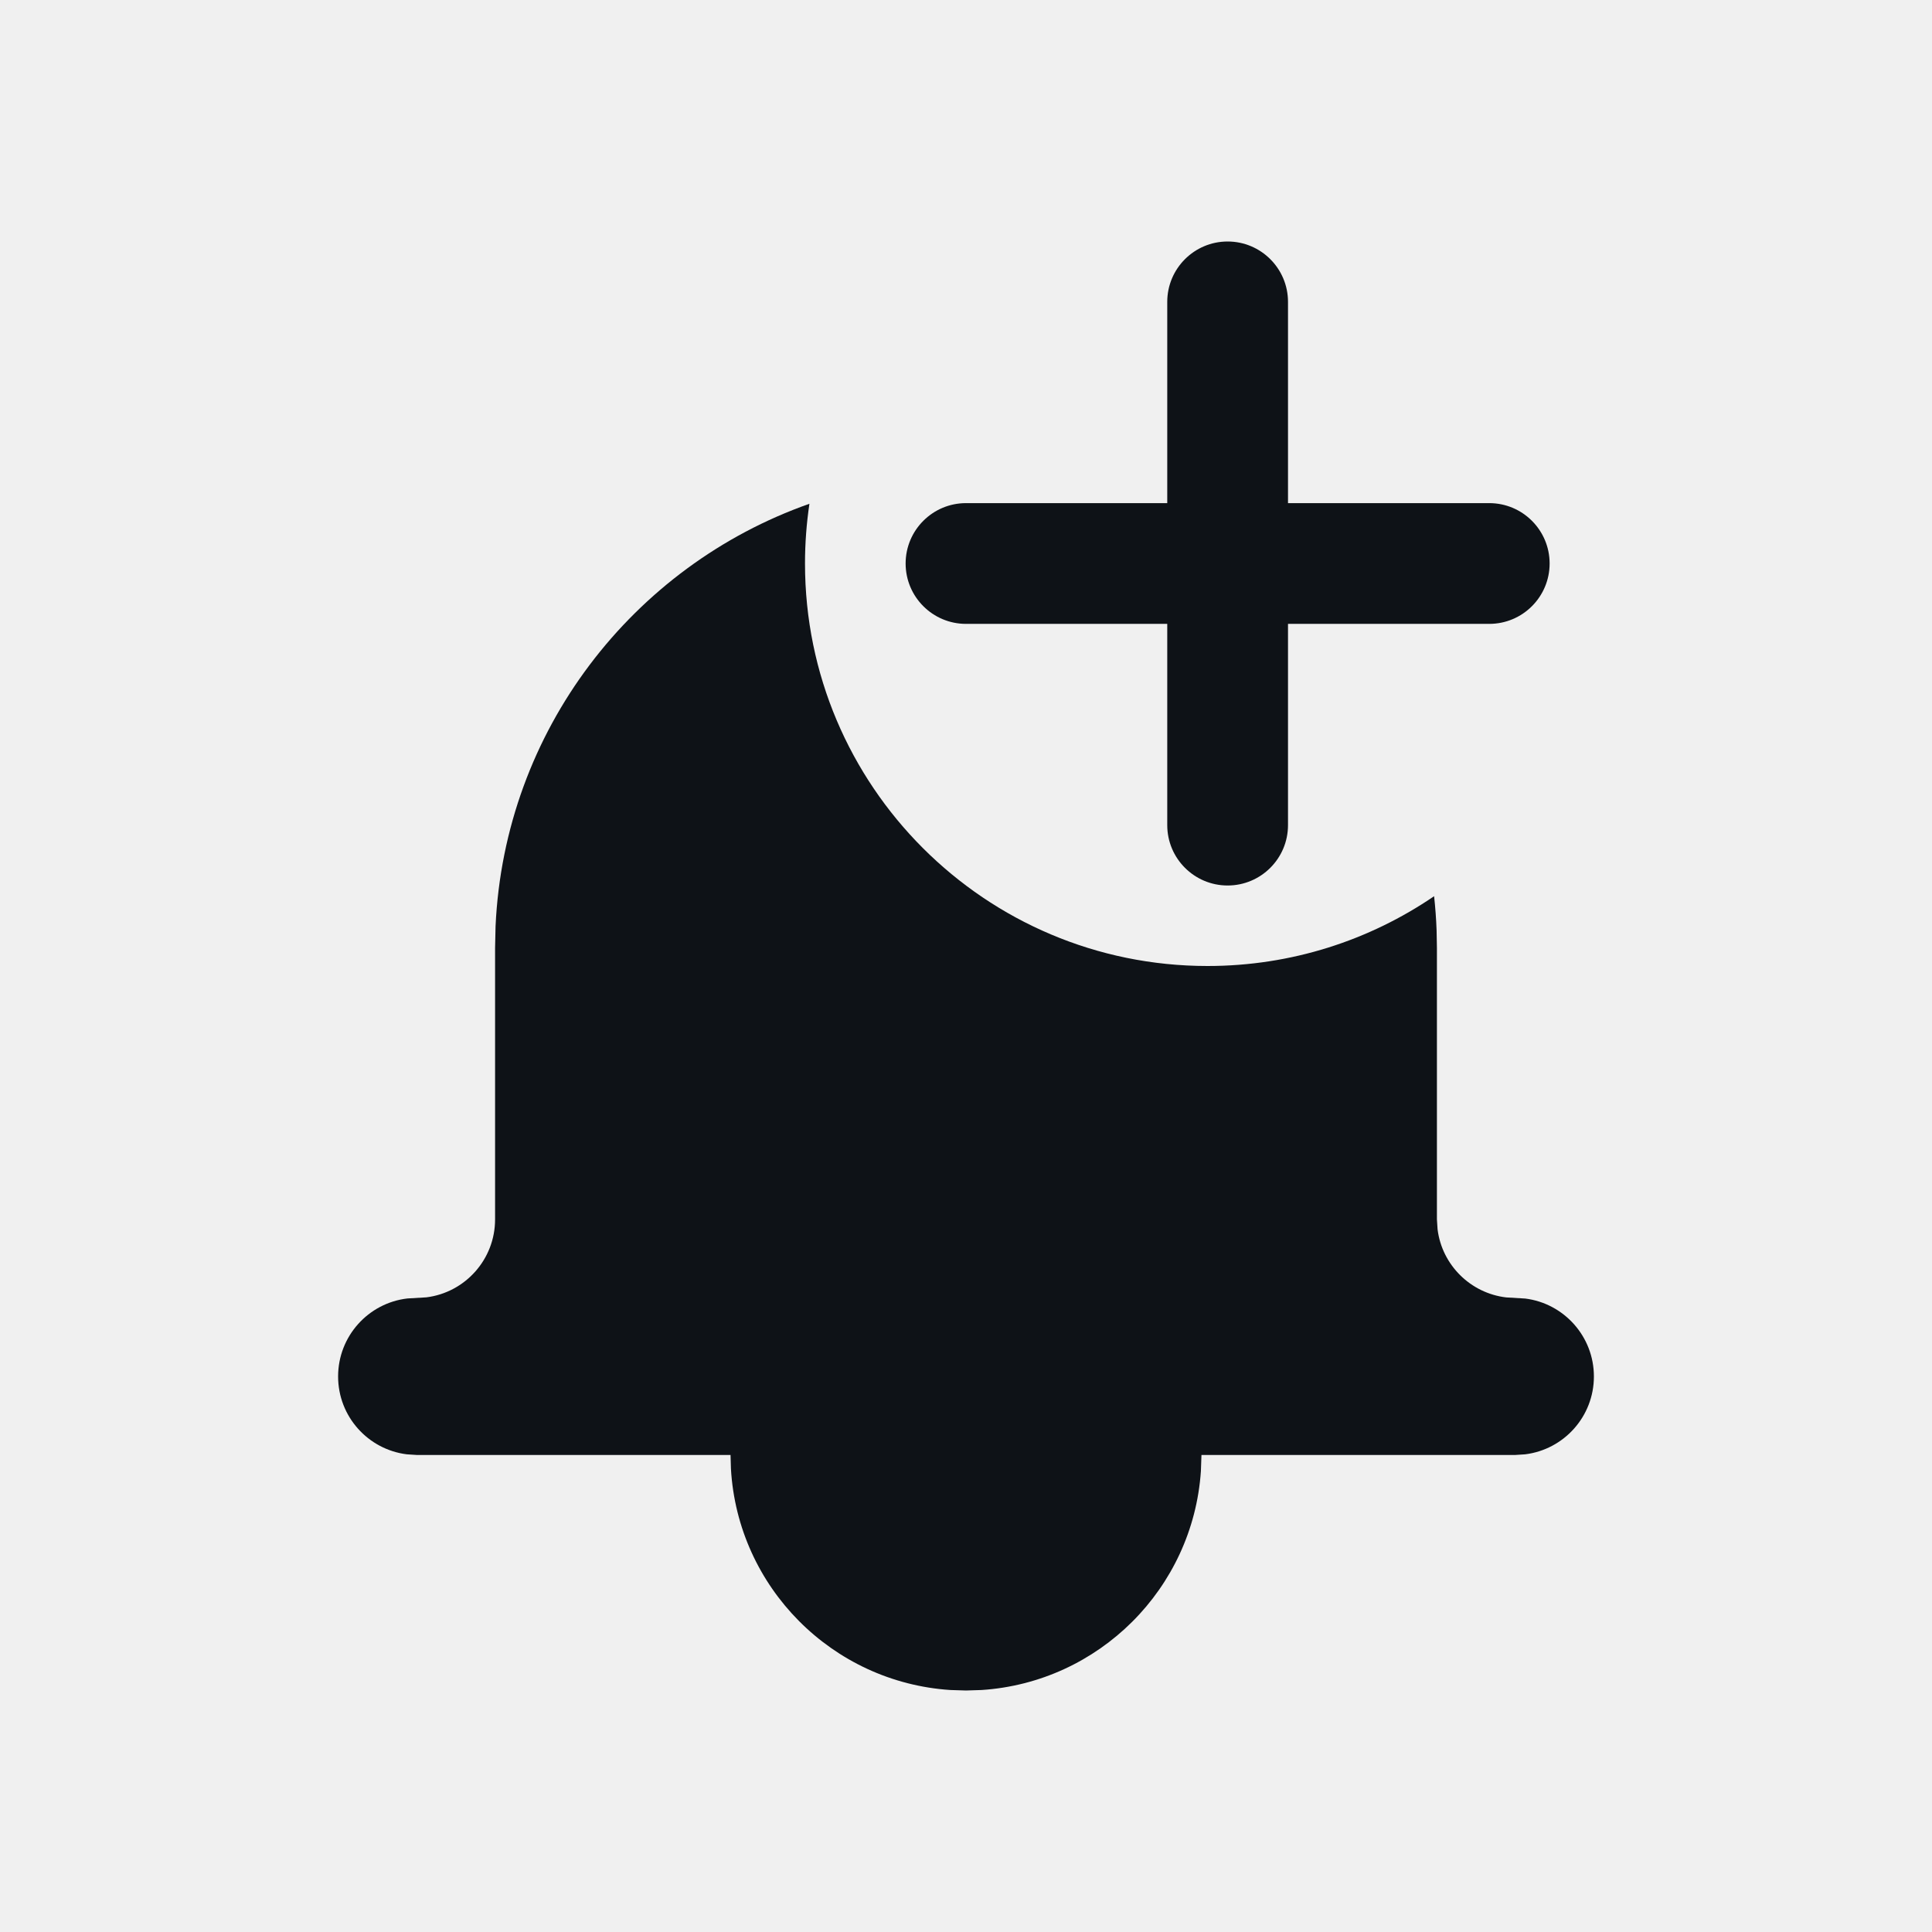
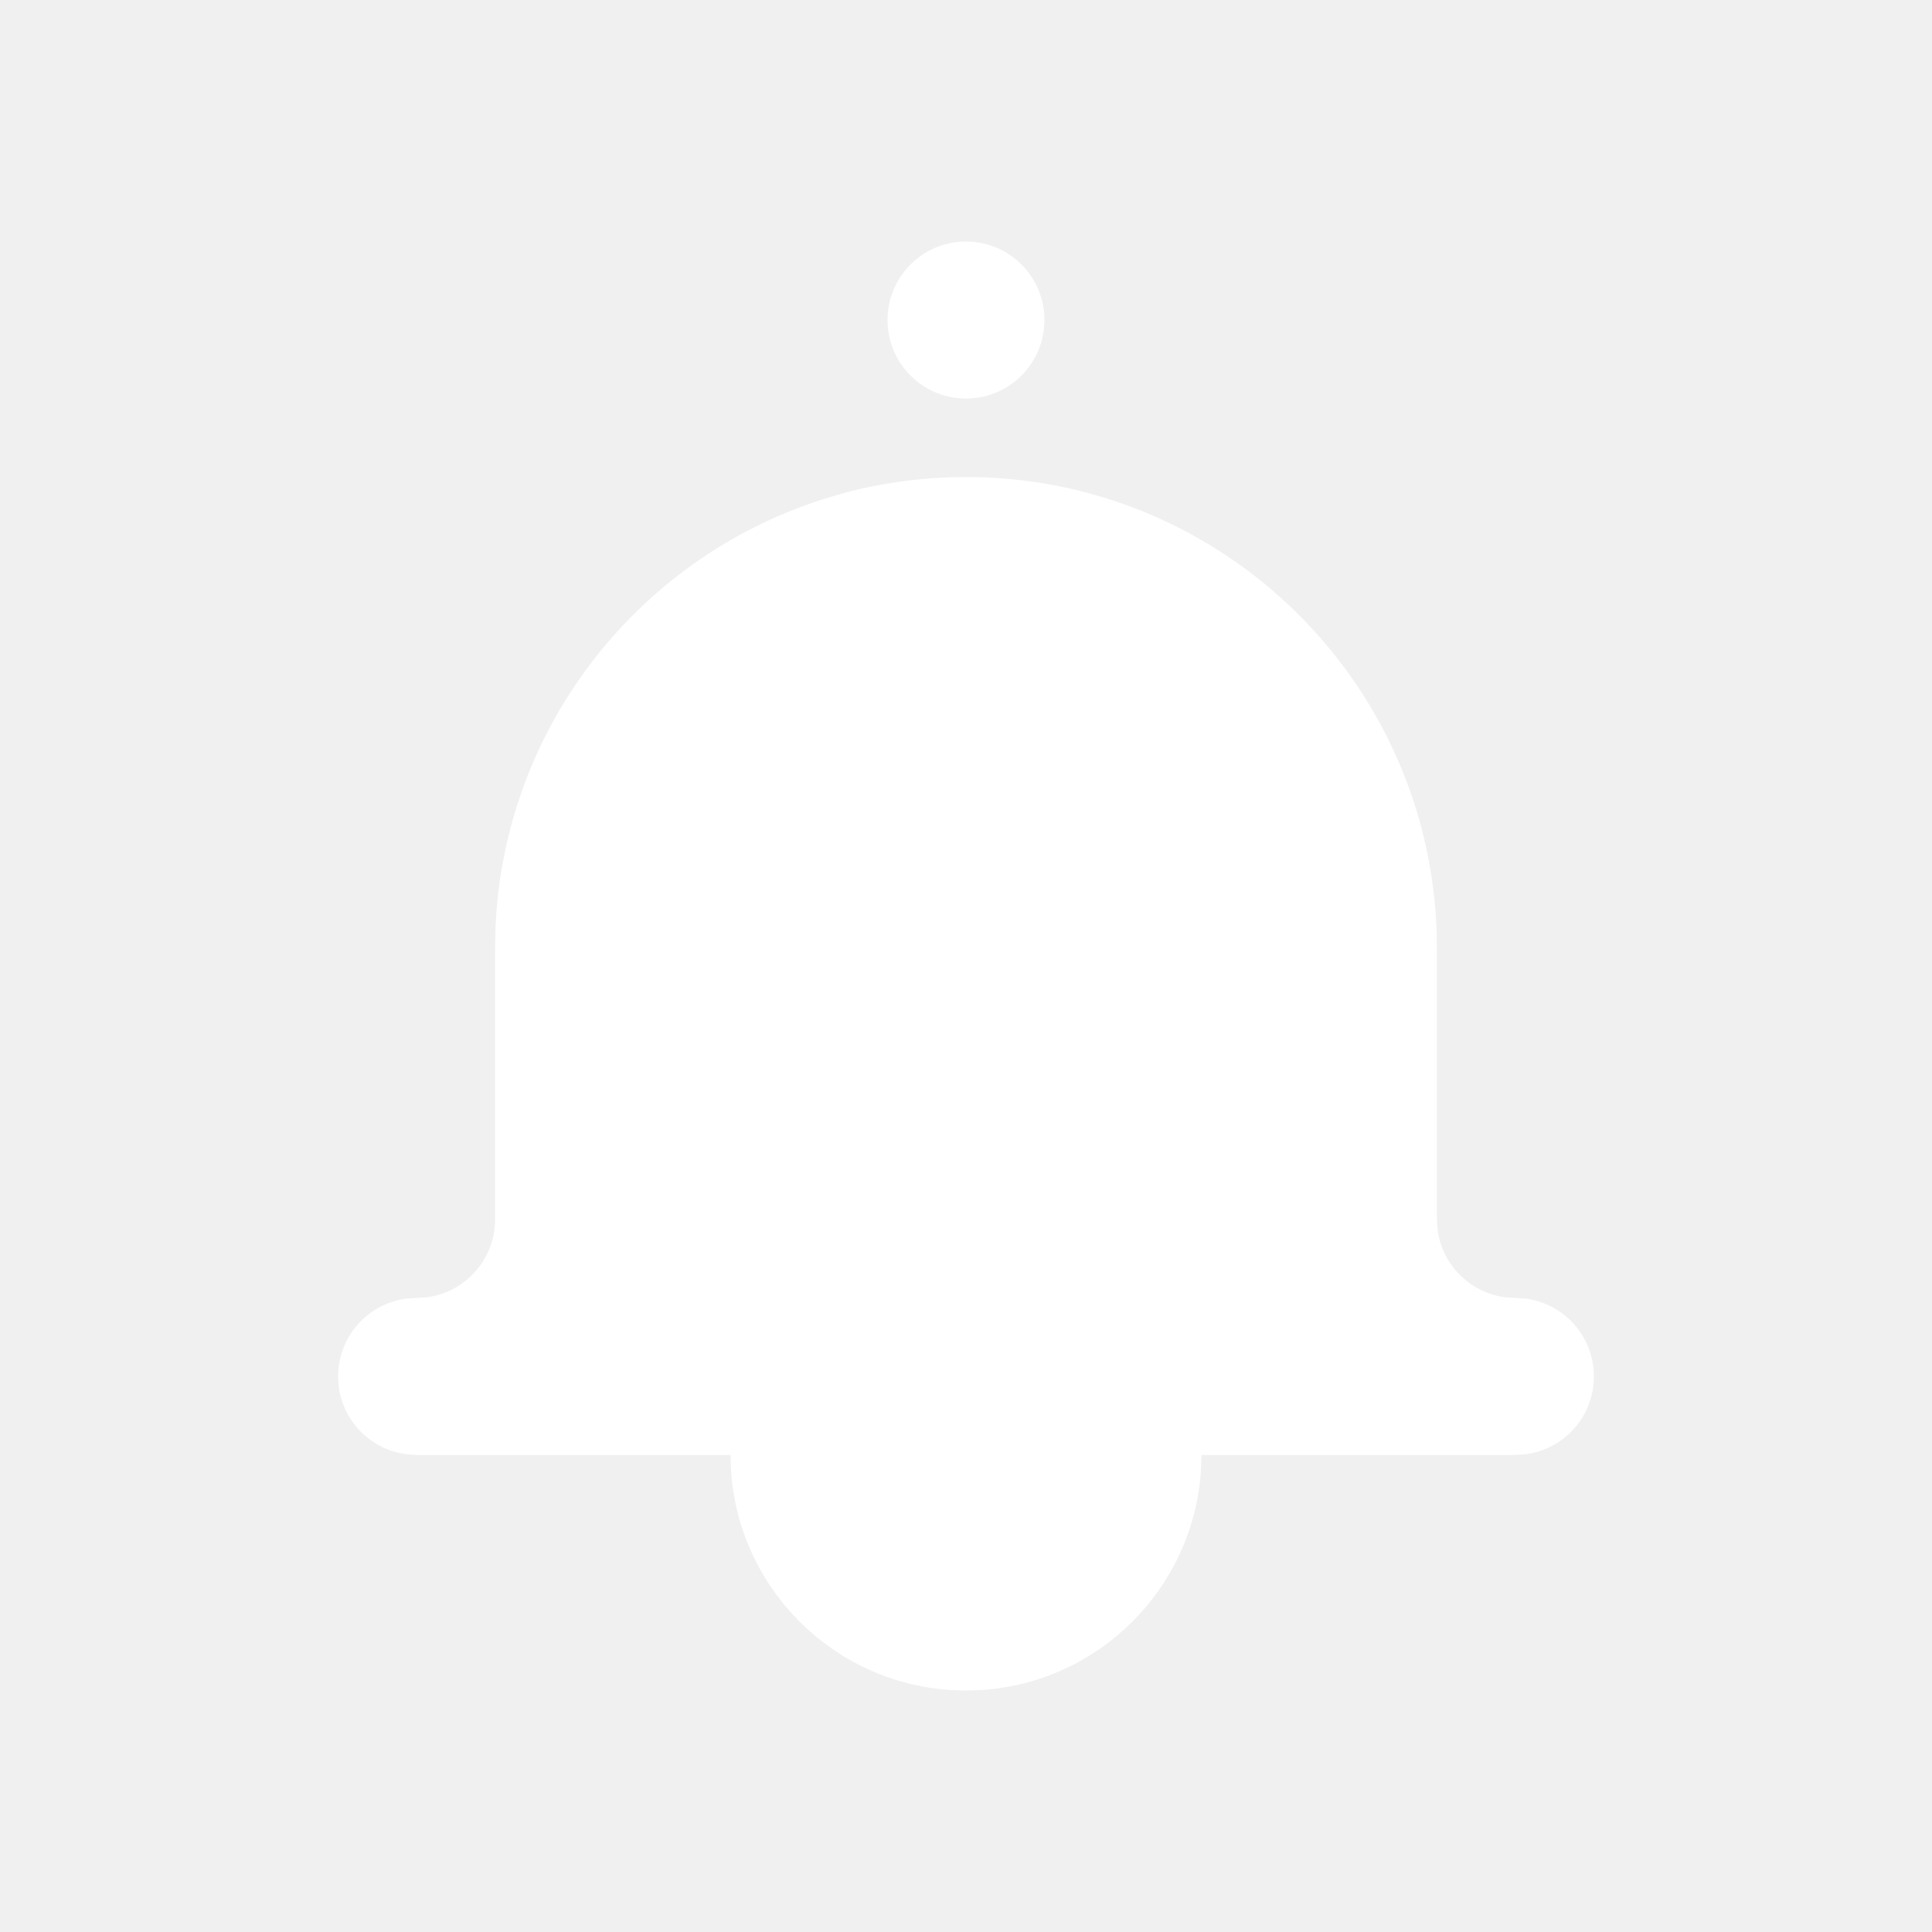
- <svg xmlns="http://www.w3.org/2000/svg" width="24" height="24" viewBox="0 0 24 24" fill="none">
-   <g>
-     <g>
-       <path d="M16 3.75C16 3.336 15.664 3 15.25 3C14.836 3 14.5 3.336 14.5 3.75V6.25H12C11.586 6.25 11.25 6.586 11.25 7C11.25 7.414 11.586 7.75 12 7.75H14.5V10.25C14.5 10.664 14.836 11 15.25 11C15.664 11 16 10.664 16 10.25V7.75H18.5C18.914 7.75 19.25 7.414 19.25 7C19.25 6.586 18.914 6.25 18.5 6.25H16V3.75Z" fill="#0E1217" />
-       <path d="M10 7C10 6.748 10.019 6.5 10.055 6.258C7.861 7.031 6.267 9.075 6.156 11.506L6.15 11.778V15.148C6.15 15.645 5.778 16.056 5.297 16.116L5.061 16.13C4.576 16.186 4.2 16.599 4.2 17.099C4.2 17.596 4.572 18.006 5.053 18.066L5.175 18.074H9.075L9.08 18.246C9.165 19.718 10.338 20.898 11.807 20.994L12 21L12.192 20.994C13.652 20.899 14.819 19.733 14.918 18.275L14.925 18.074H18.825L18.947 18.066C19.428 18.006 19.8 17.596 19.8 17.099C19.8 16.602 19.428 16.191 18.947 16.131L18.711 16.117C18.267 16.065 17.913 15.714 17.858 15.271L17.85 15.148V11.778L17.846 11.559C17.841 11.415 17.83 11.273 17.815 11.133C17.013 11.68 16.044 12 15 12C12.239 12 10 9.761 10 7Z" fill="#0E1217" />
+ <svg xmlns="http://www.w3.org/2000/svg" width="24px" height="24px" viewBox="0 0 24 24" version="1.1">
+   <g stroke="none" stroke-width="1" fill="none" fill-rule="evenodd">
+     <g id="Icon/Bell/Filled" fill="#FFFFFF">
+       <path d="M12,5.926 C11.476,5.926 10.968,5.995 10.485,6.124 L10.308,6.176 C7.985,6.876 6.272,8.982 6.156,11.506 L6.15,11.778 L6.15,15.148 C6.15,15.645 5.778,16.056 5.297,16.116 L5.061,16.13 C4.576,16.186 4.2,16.599 4.2,17.099 C4.2,17.596 4.572,18.006 5.053,18.066 L5.175,18.074 L9.075,18.074 L9.08,18.246 C9.165,19.718 10.338,20.898 11.807,20.994 L12,21 L12.192,20.994 C13.652,20.899 14.819,19.734 14.918,18.275 L14.925,18.074 L18.825,18.074 L18.947,18.066 C19.428,18.006 19.8,17.596 19.8,17.099 C19.8,16.601 19.428,16.191 18.947,16.131 L18.711,16.117 C18.267,16.065 17.913,15.714 17.858,15.271 L17.85,15.148 L17.85,11.778 L17.846,11.559 C17.752,9.012 16.031,6.881 13.693,6.175 L13.521,6.126 C13.036,5.995 12.526,5.926 12,5.926 Z M12,3 C11.462,3 11.025,3.437 11.025,3.975 C11.025,4.033 11.03,4.09 11.04,4.145 C11.12,4.603 11.519,4.951 12,4.951 C12.456,4.951 12.838,4.638 12.945,4.215 L12.967,4.098 L12.975,3.975 C12.975,3.437 12.538,3 12,3 Z" id="Shape" />
    </g>
  </g>
</svg>
